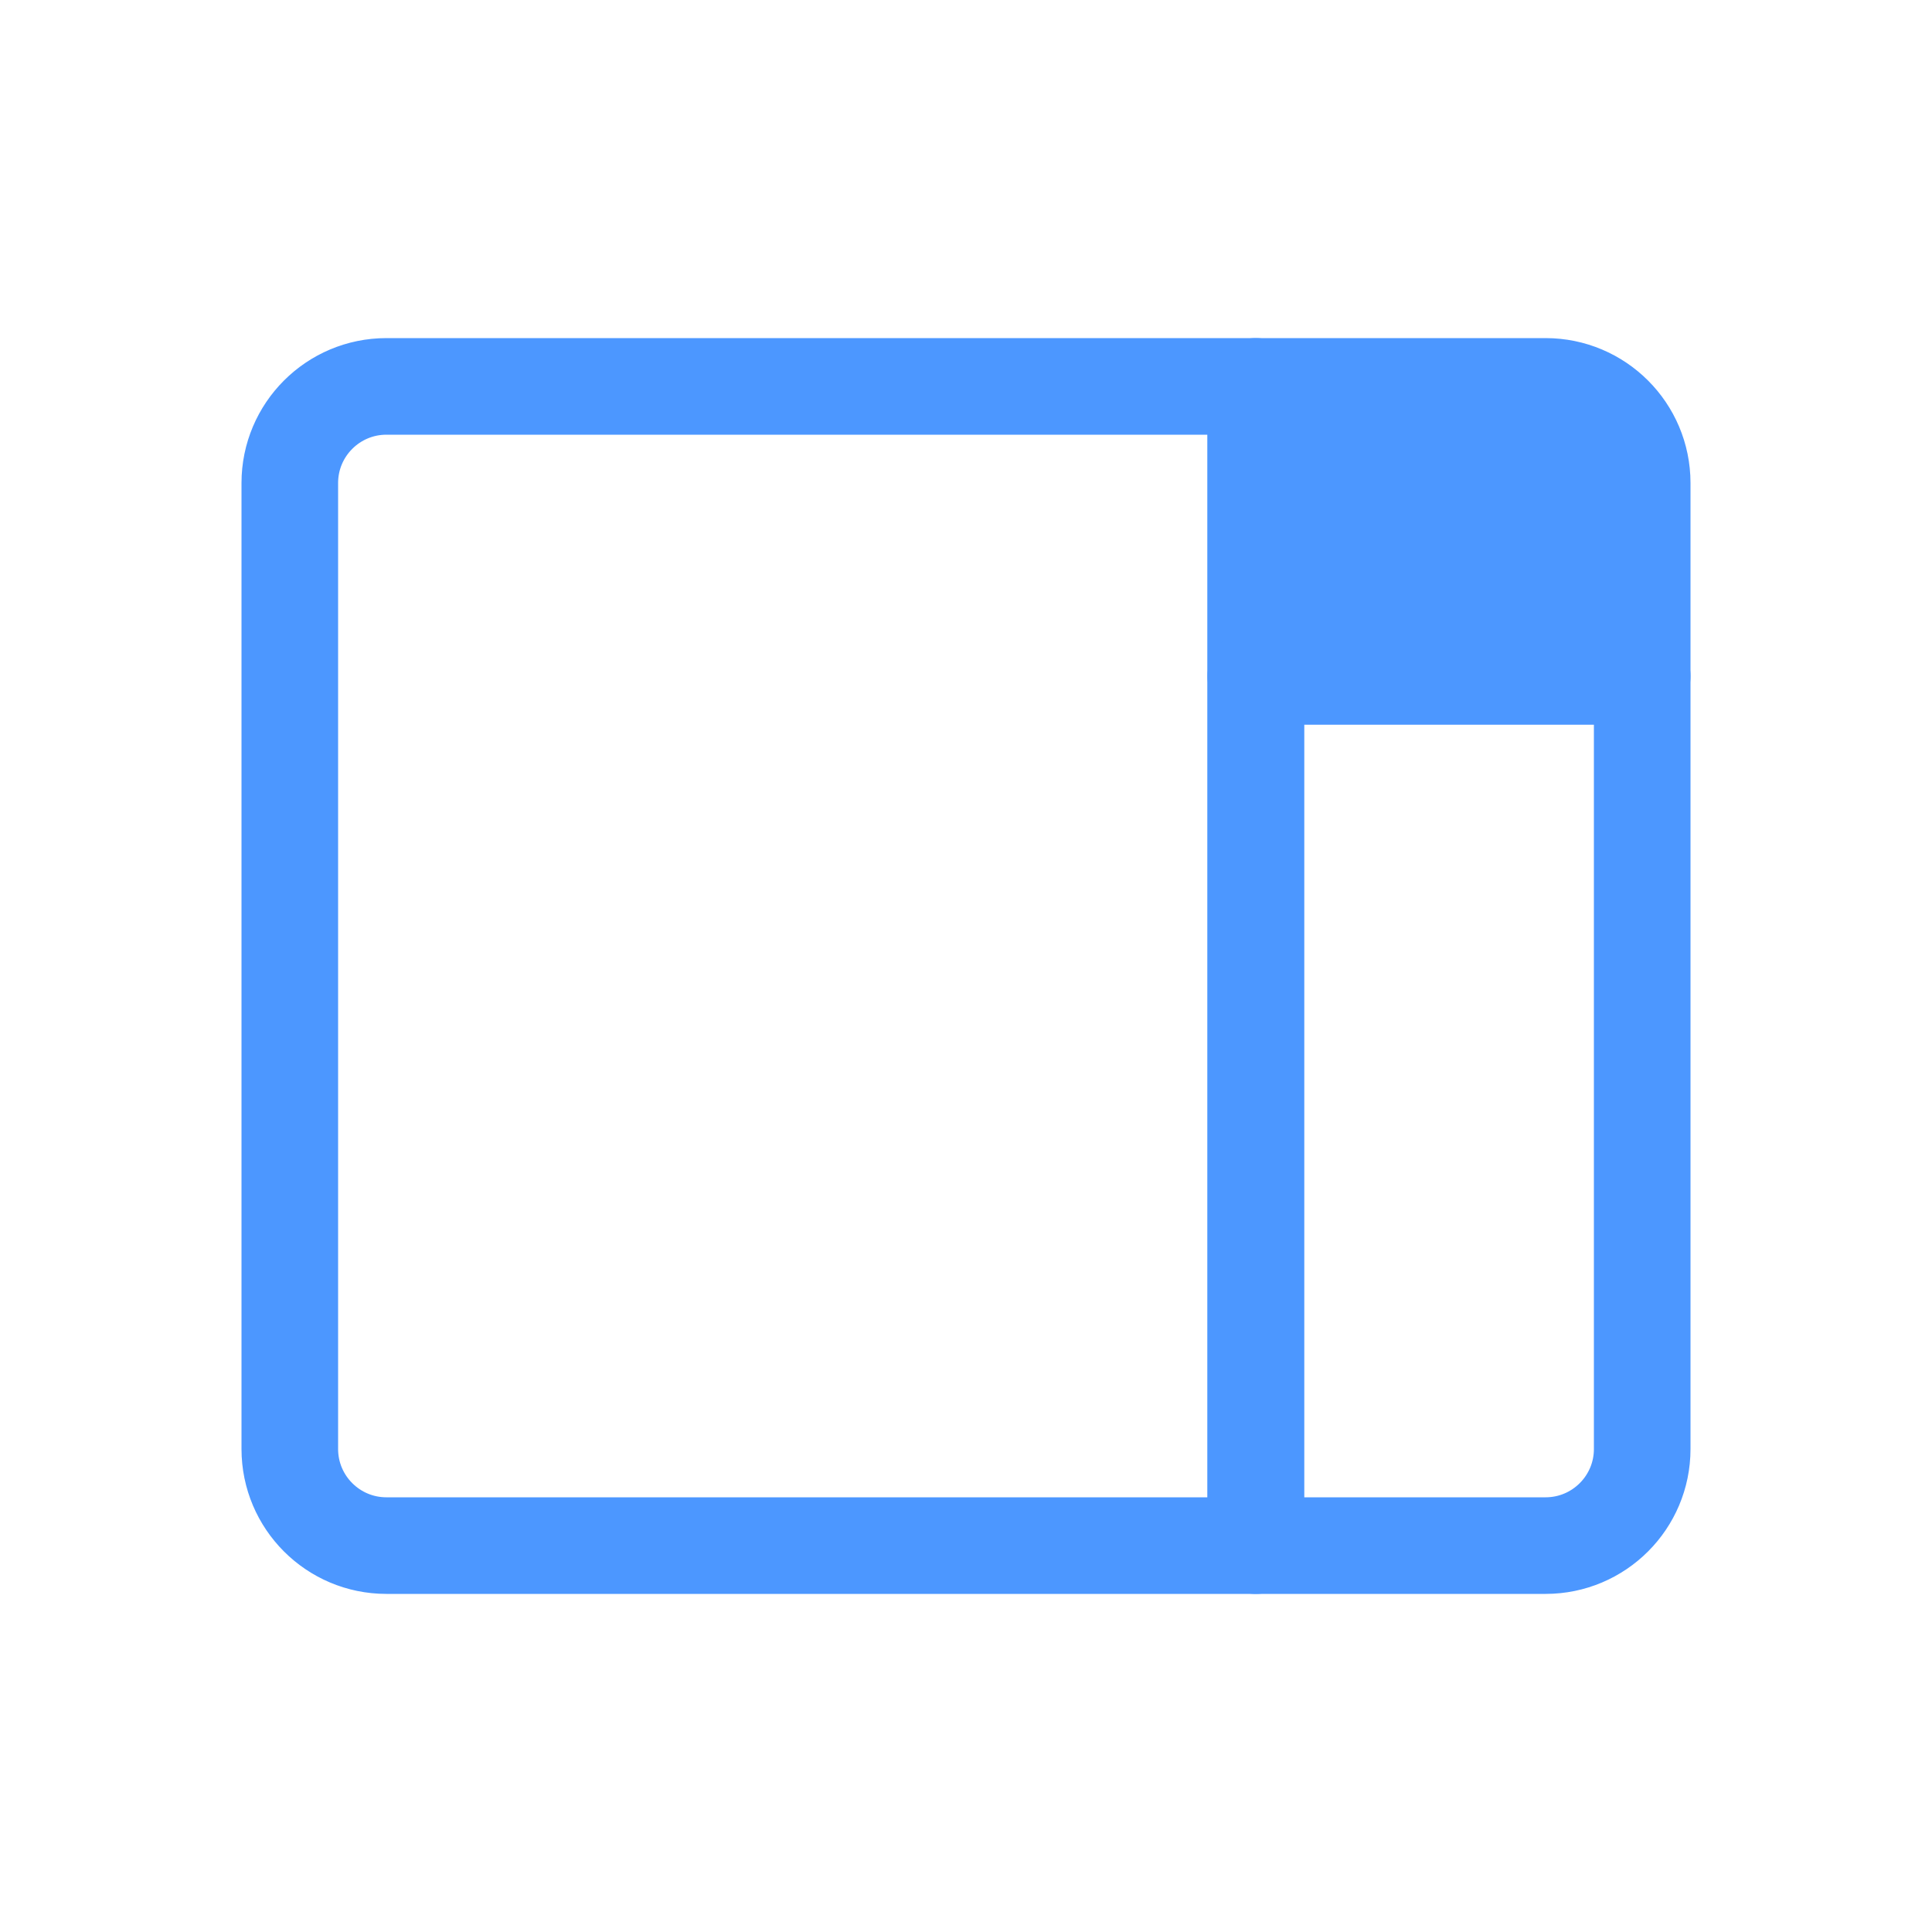
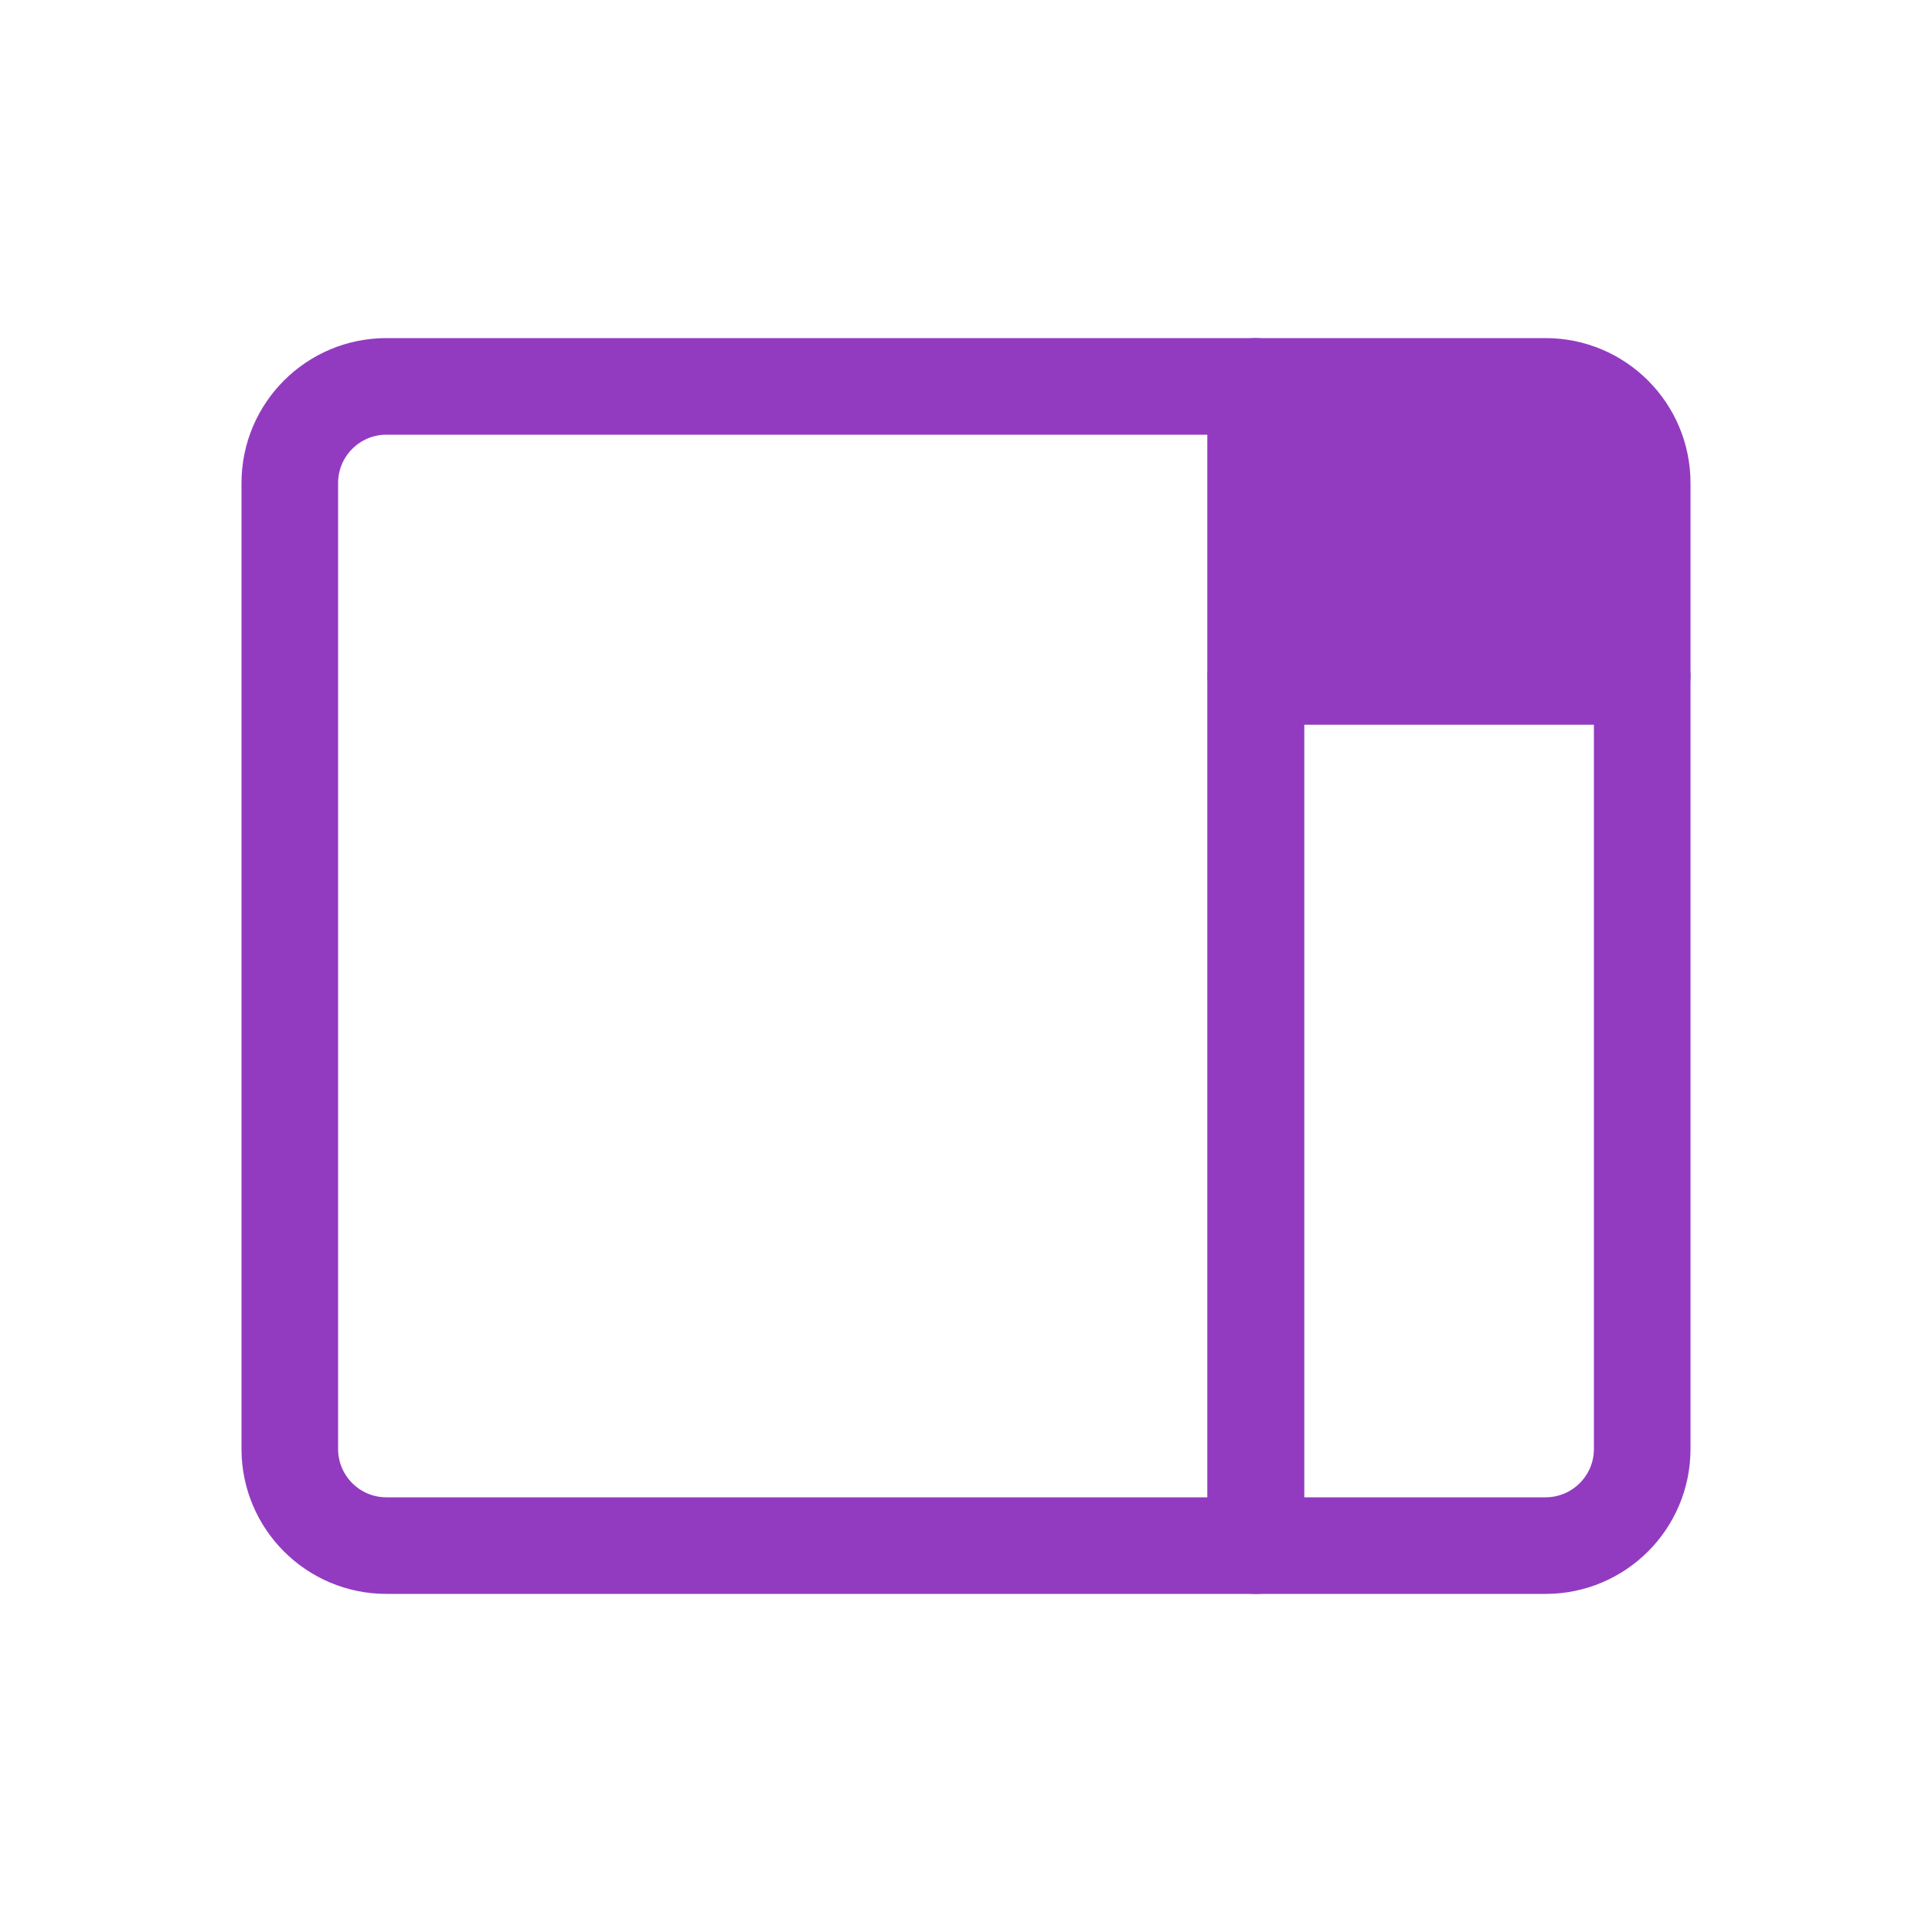
<svg xmlns="http://www.w3.org/2000/svg" width="20px" height="20px" viewBox="0 0 20 20" version="1.1">
  <defs />
  <g id="Page-1" stroke="none" stroke-width="1" fill="none" fill-rule="evenodd" stroke-linecap="round" stroke-linejoin="round">
-     <g id="Small-Stage-(inactive)" stroke="#4C97FF">
+     <g id="Small-Stage-(inactive)" stroke="#923BC1">
      <g id="small-stage-(inactive)" transform="translate(3, 4)">
        <path d="M1,0 L10,0 L10,12 L1,12 L1,12 C0.448,12 6.76353751e-17,11.552 0,11 L0,1 L0,1 C-6.76353751e-17,0.448 0.448,1.01453063e-16 1,0 Z" id="Rectangle" />
-         <path d="M10,0 L13,0 L13,0 C13.552,-1.01453063e-16 14,0.448 14,1 L14,3 L10,3 L10,0 Z" id="Rectangle" fill="#4C97FF" />
+         <path d="M10,0 L13,0 L13,0 C13.552,-1.01453063e-16 14,0.448 14,1 L14,3 L10,3 L10,0 Z" id="Rectangle" fill="#923BC1" />
        <path d="M10,3 L14,3 L14,11 L14,11 C14,11.552 13.552,12 13,12 L10,12 L10,3 Z" id="Rectangle-Copy" />
      </g>
    </g>
  </g>
</svg>
